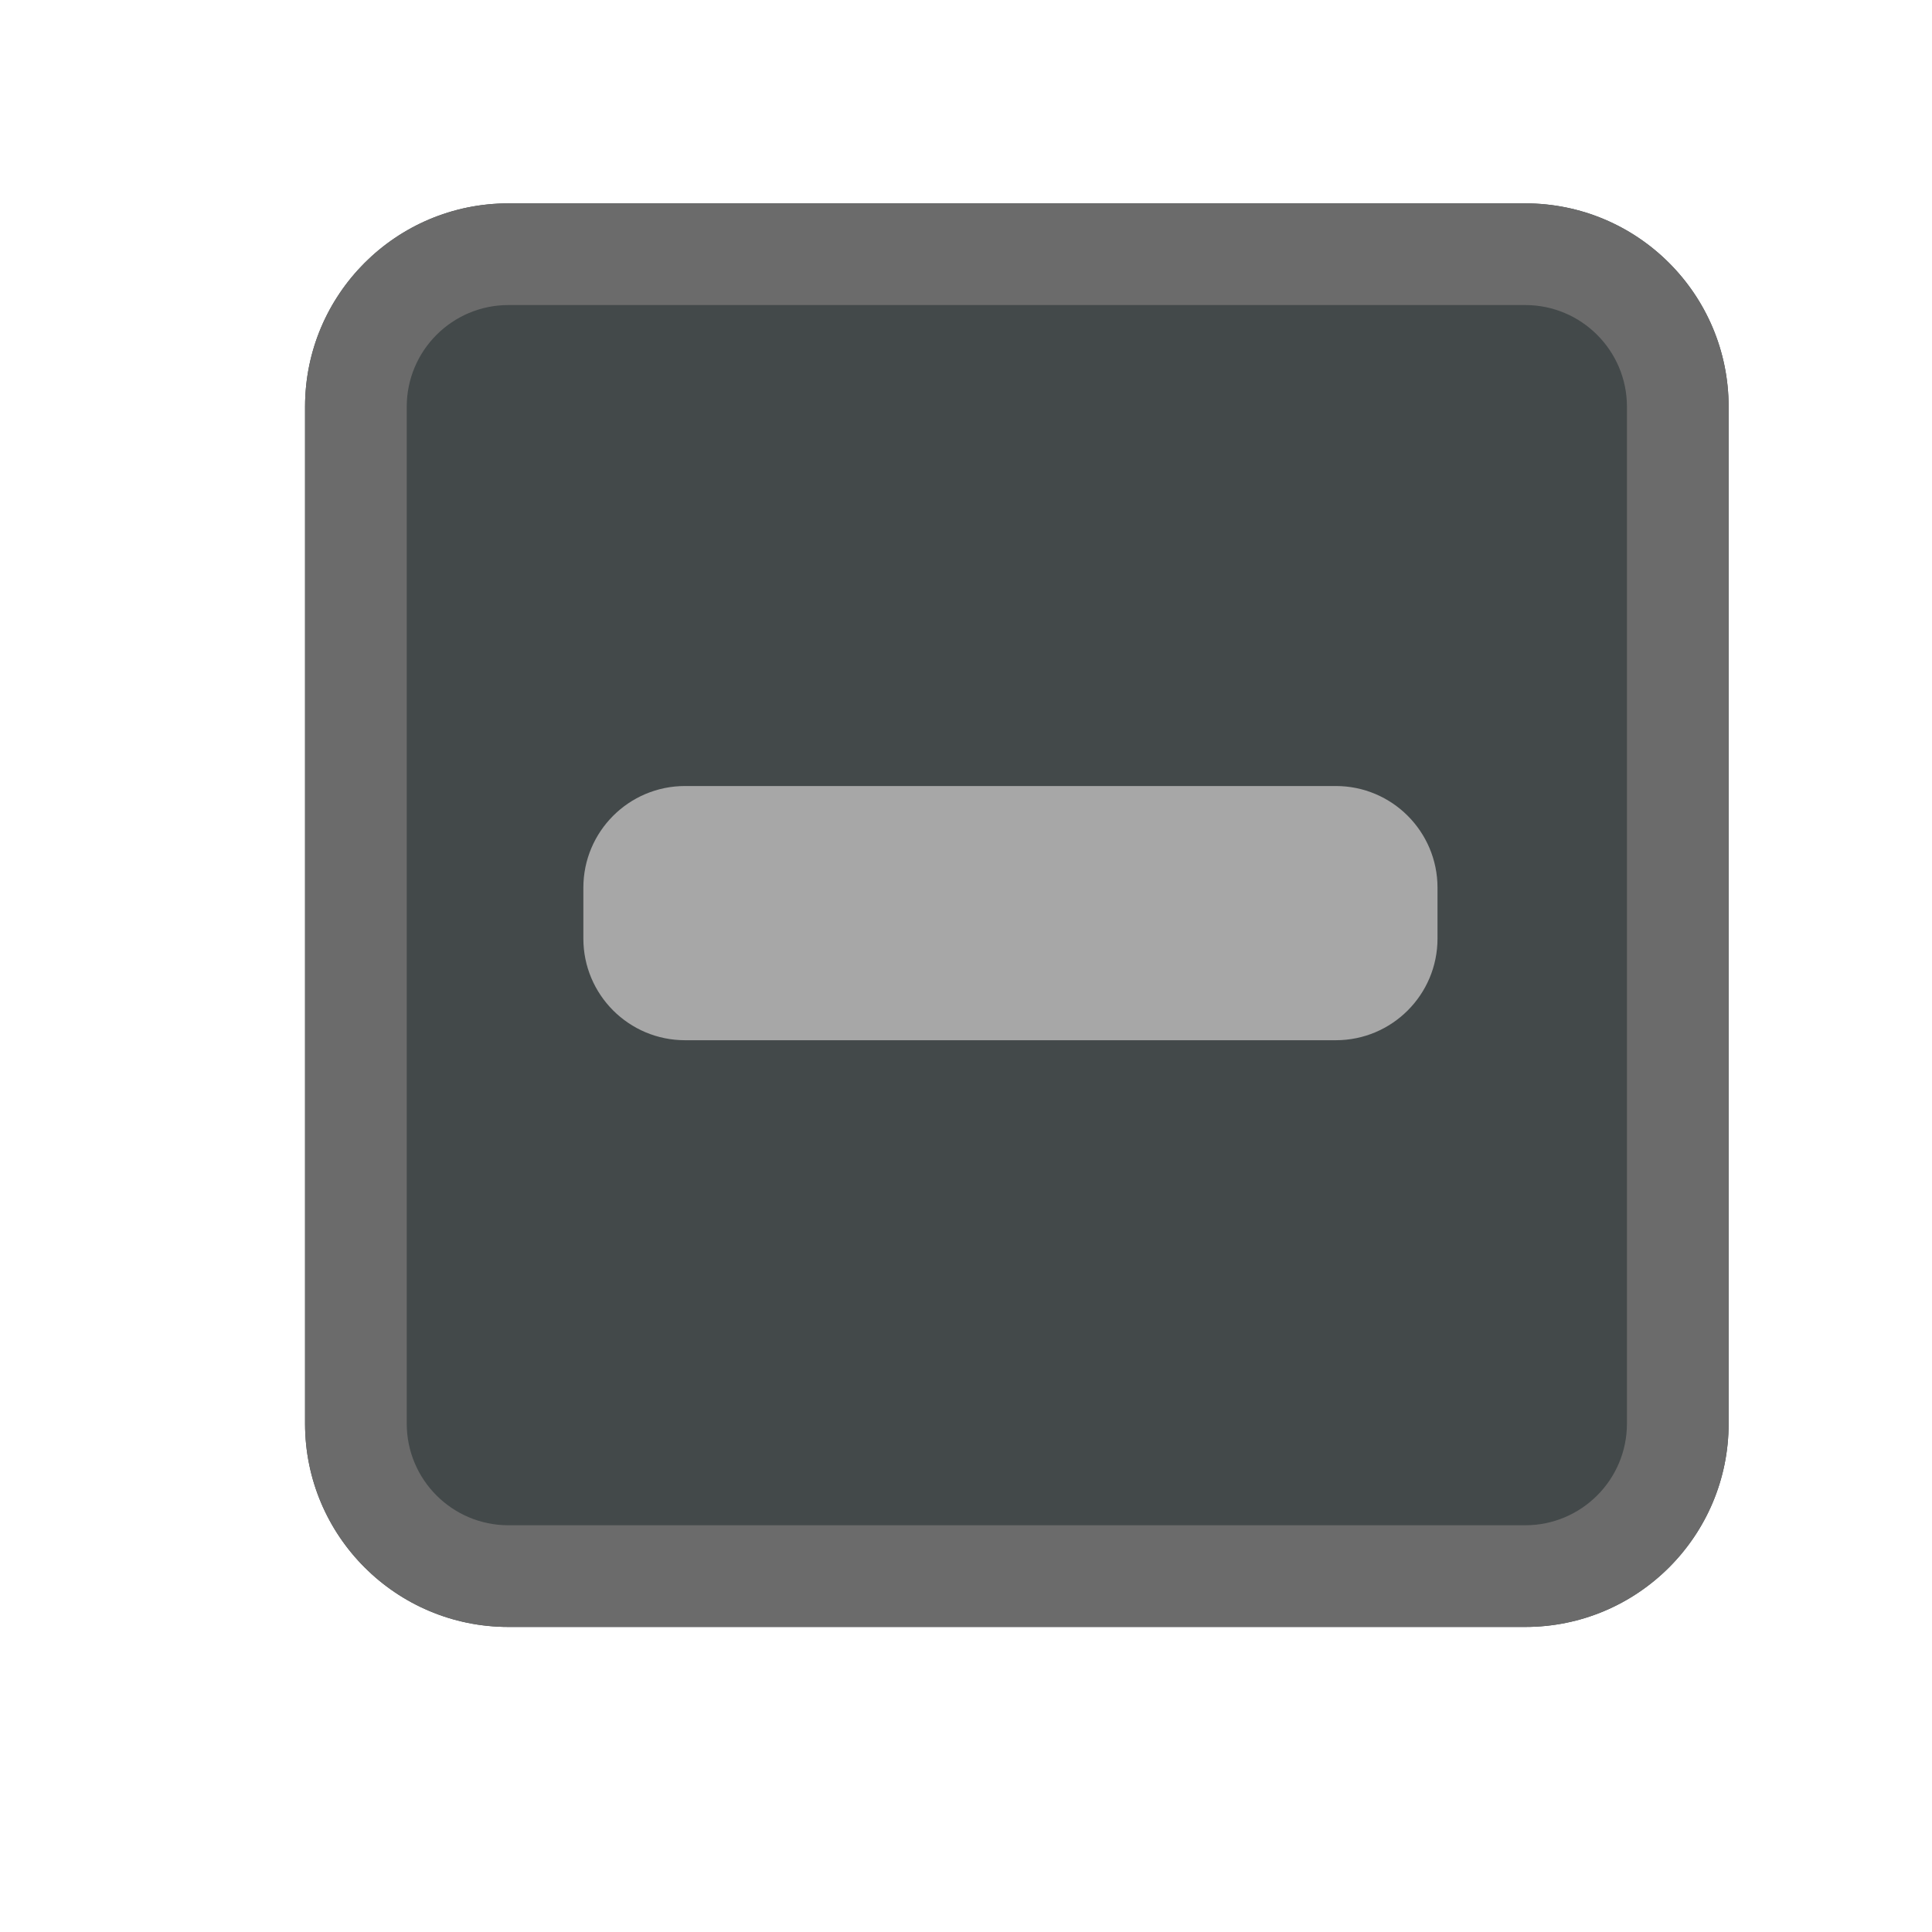
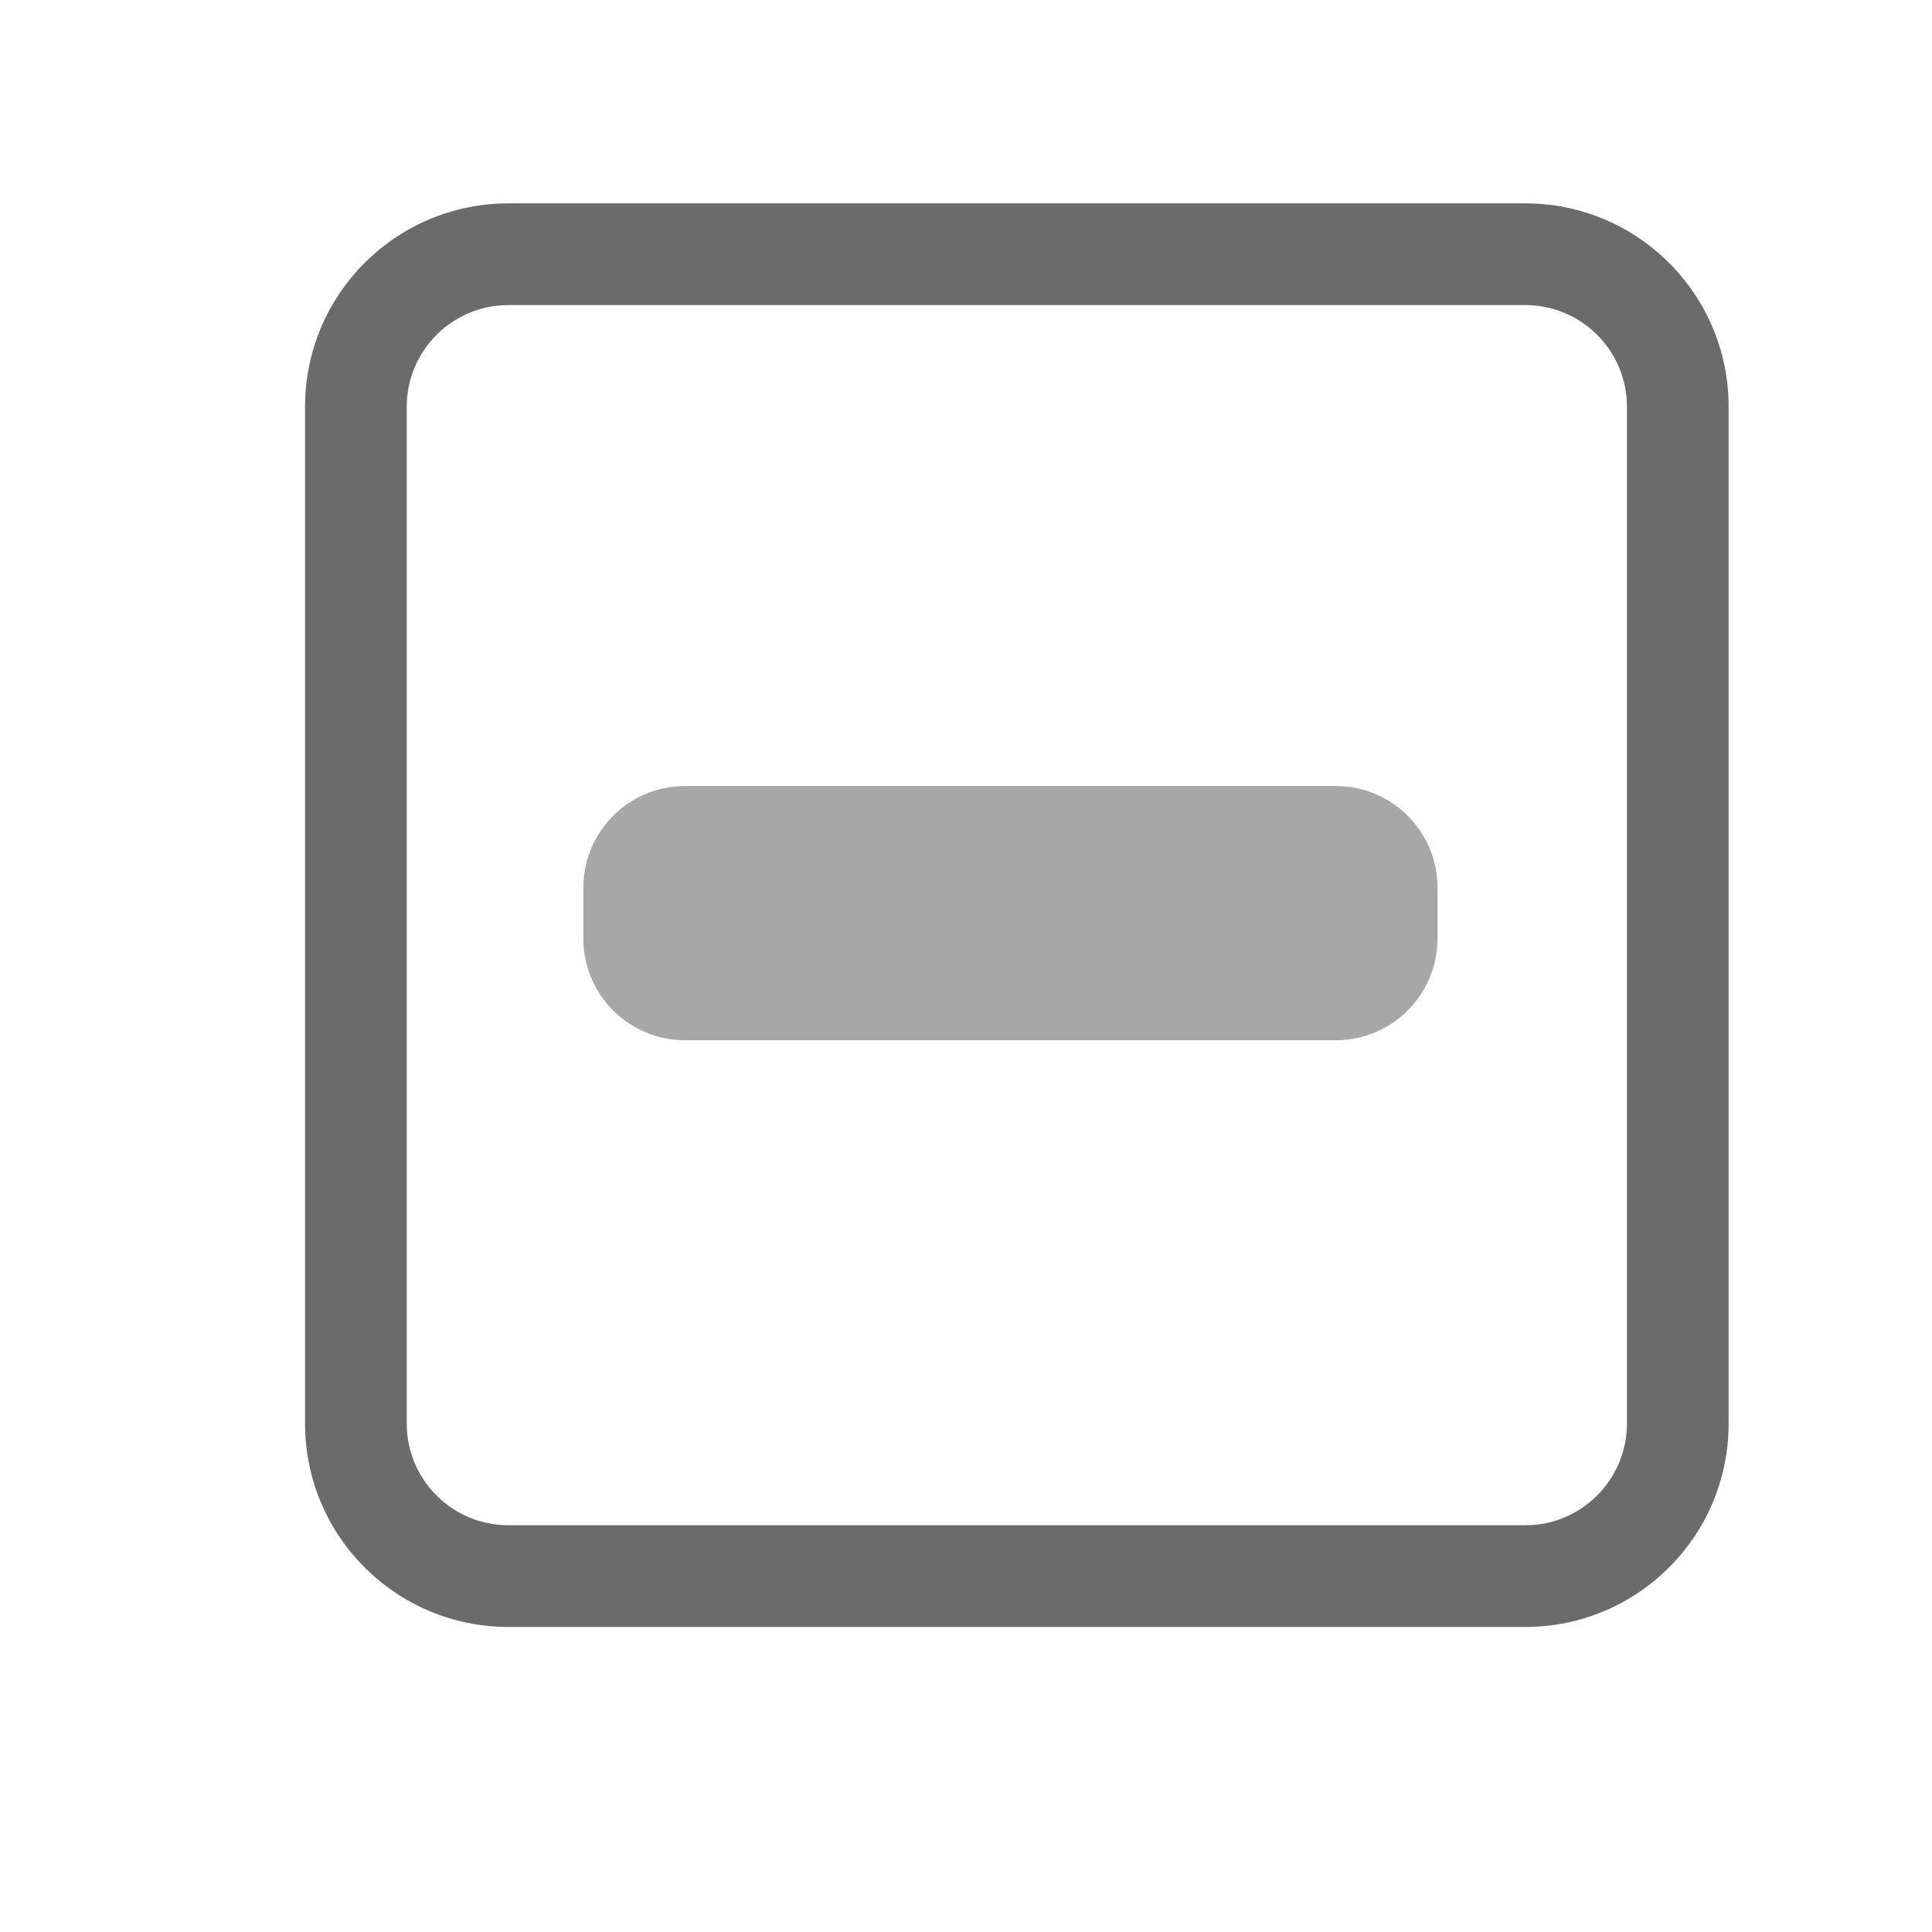
<svg xmlns="http://www.w3.org/2000/svg" width="19" height="19" viewBox="0 0 19 19">
  <g fill="none" fill-rule="evenodd">
-     <rect width="14" height="14" x="3" y="2" fill="#43494A" rx="2" />
    <path fill="#6B6B6B" d="M5,2 L15,2 C16.105,2 17,2.895 17,4 L17,14 C17,15.105 16.105,16 15,16 L5,16 C3.895,16 3,15.105 3,14 L3,4 C3,2.895 3.895,2 5,2 Z M5,3 C4.448,3 4,3.448 4,4 L4,14 C4,14.552 4.448,15 5,15 L15,15 C15.552,15 16,14.552 16,14 L16,4 C16,3.448 15.552,3 15,3 L5,3 Z" />
    <rect width="8.4" height="2.5" x="5.737" y="7.73" fill="#A7A7A7" rx="1" />
  </g>
</svg>
